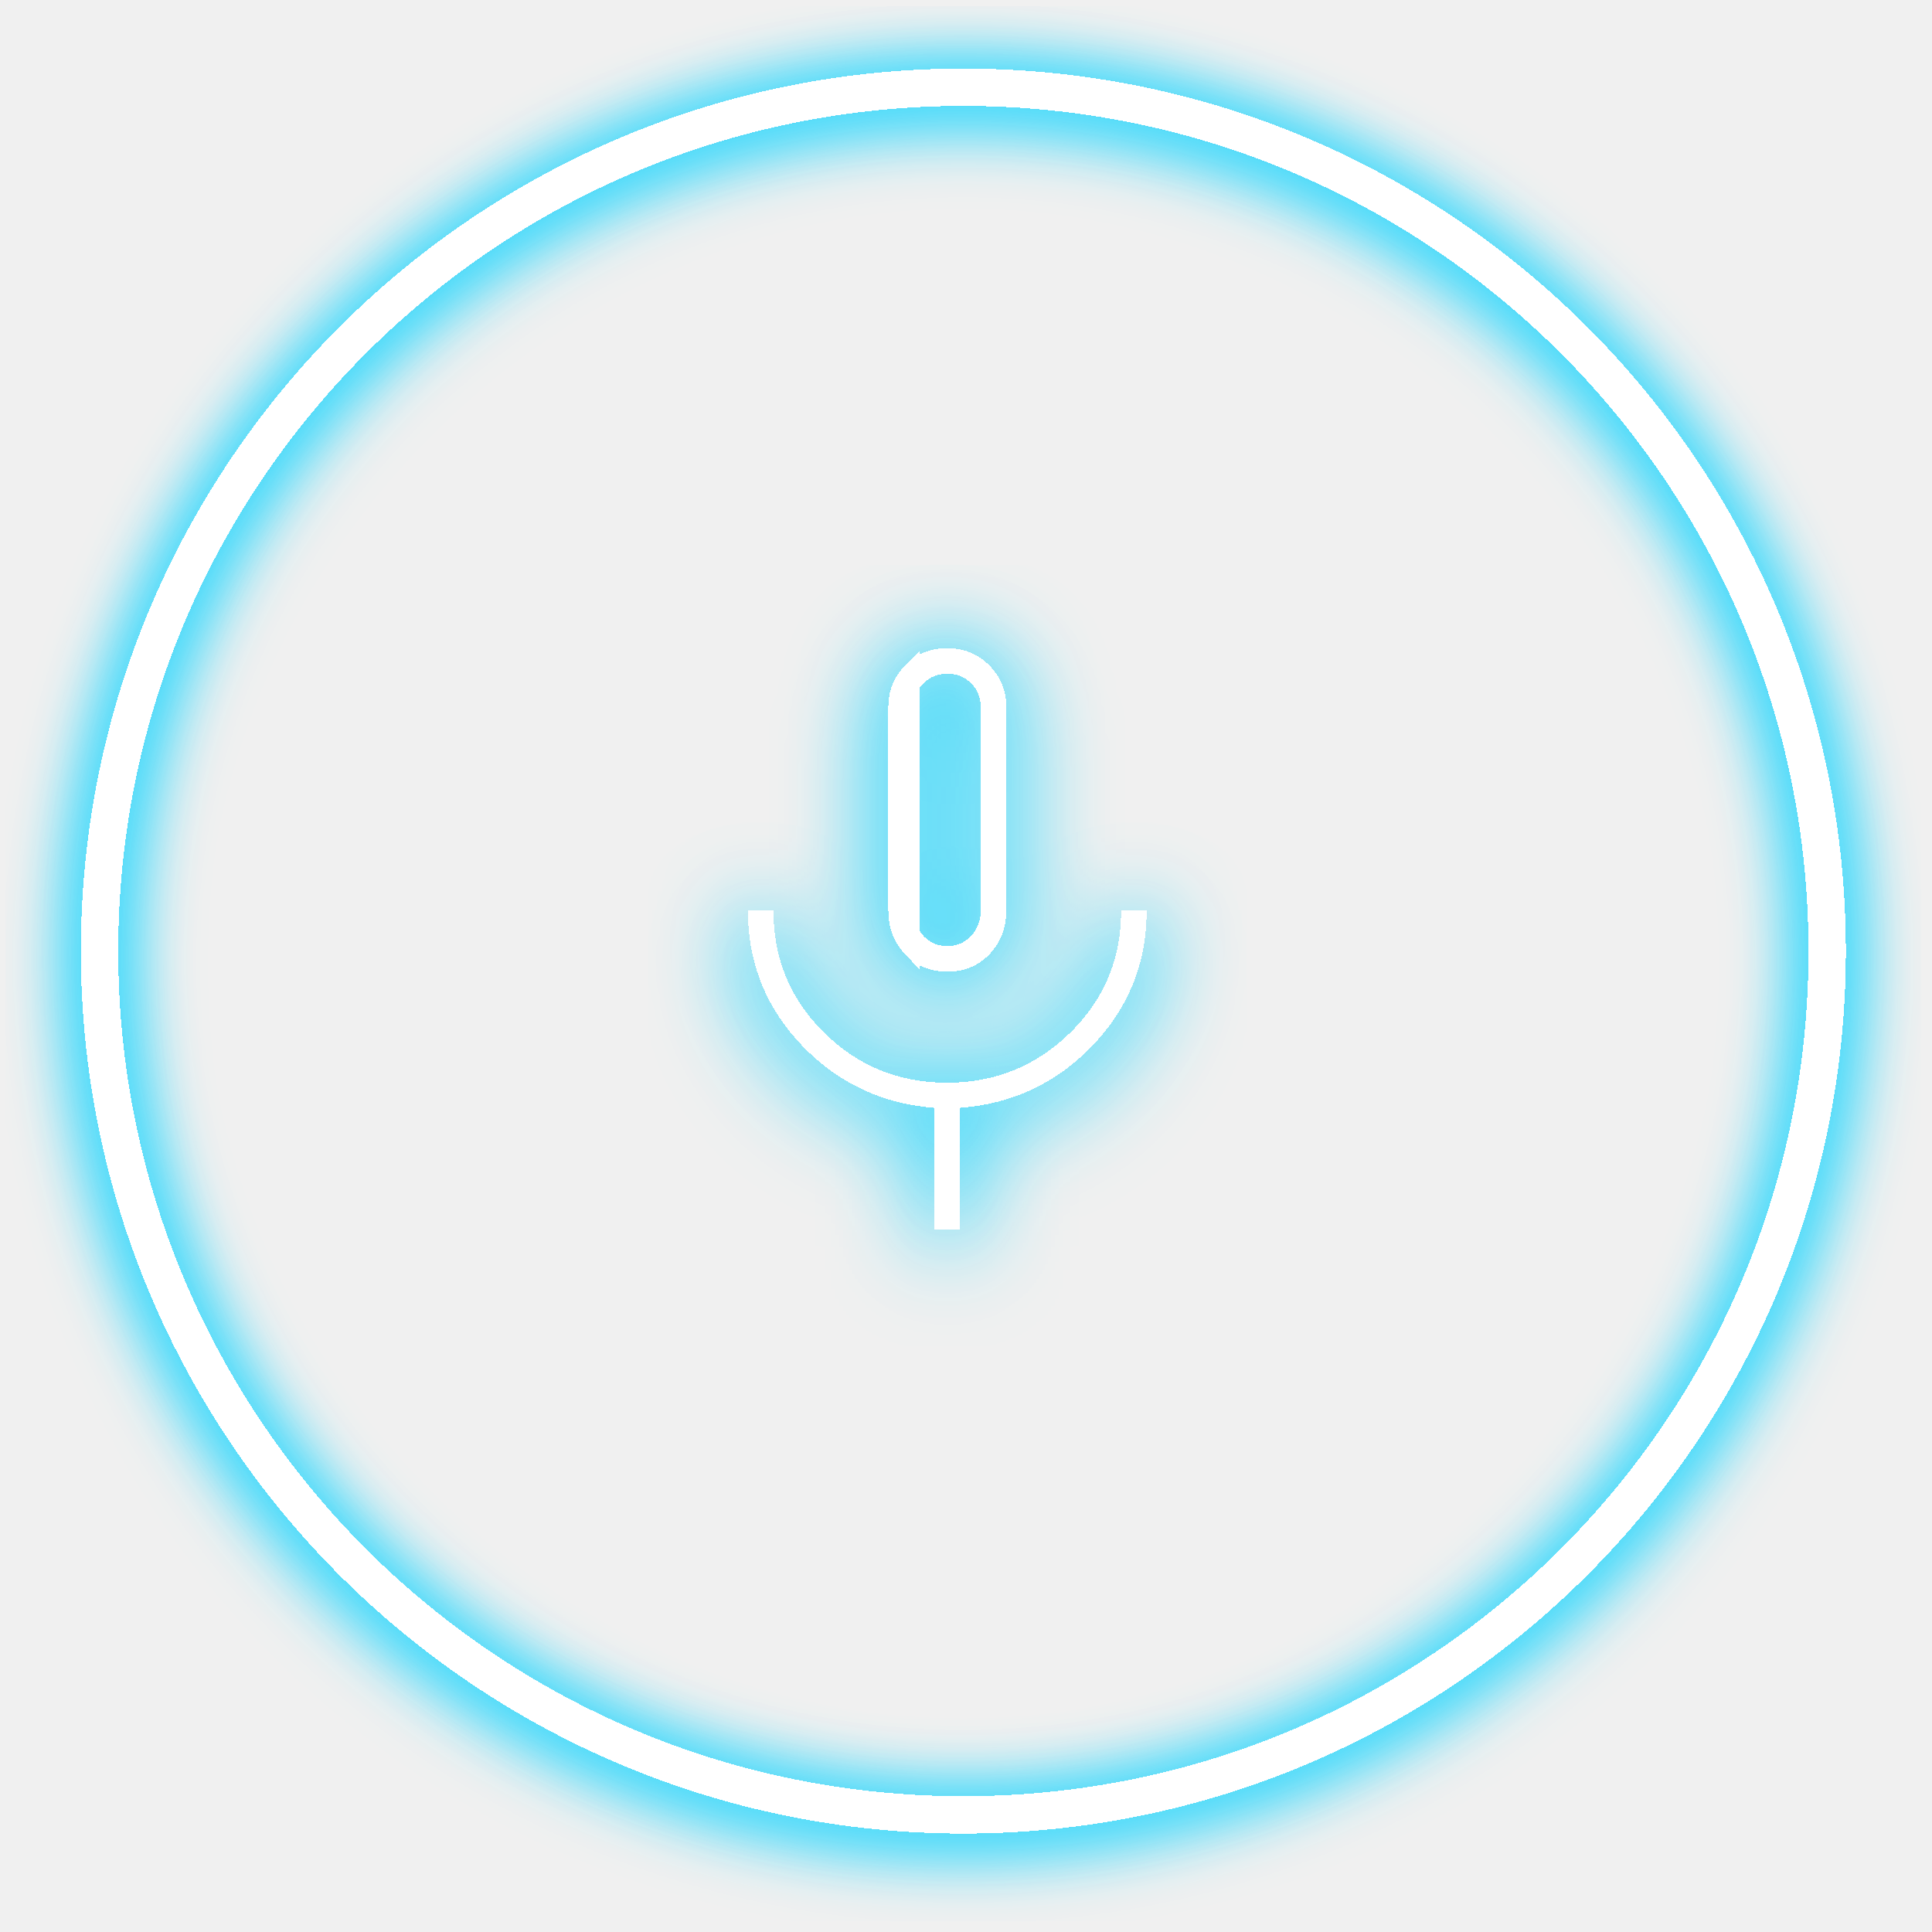
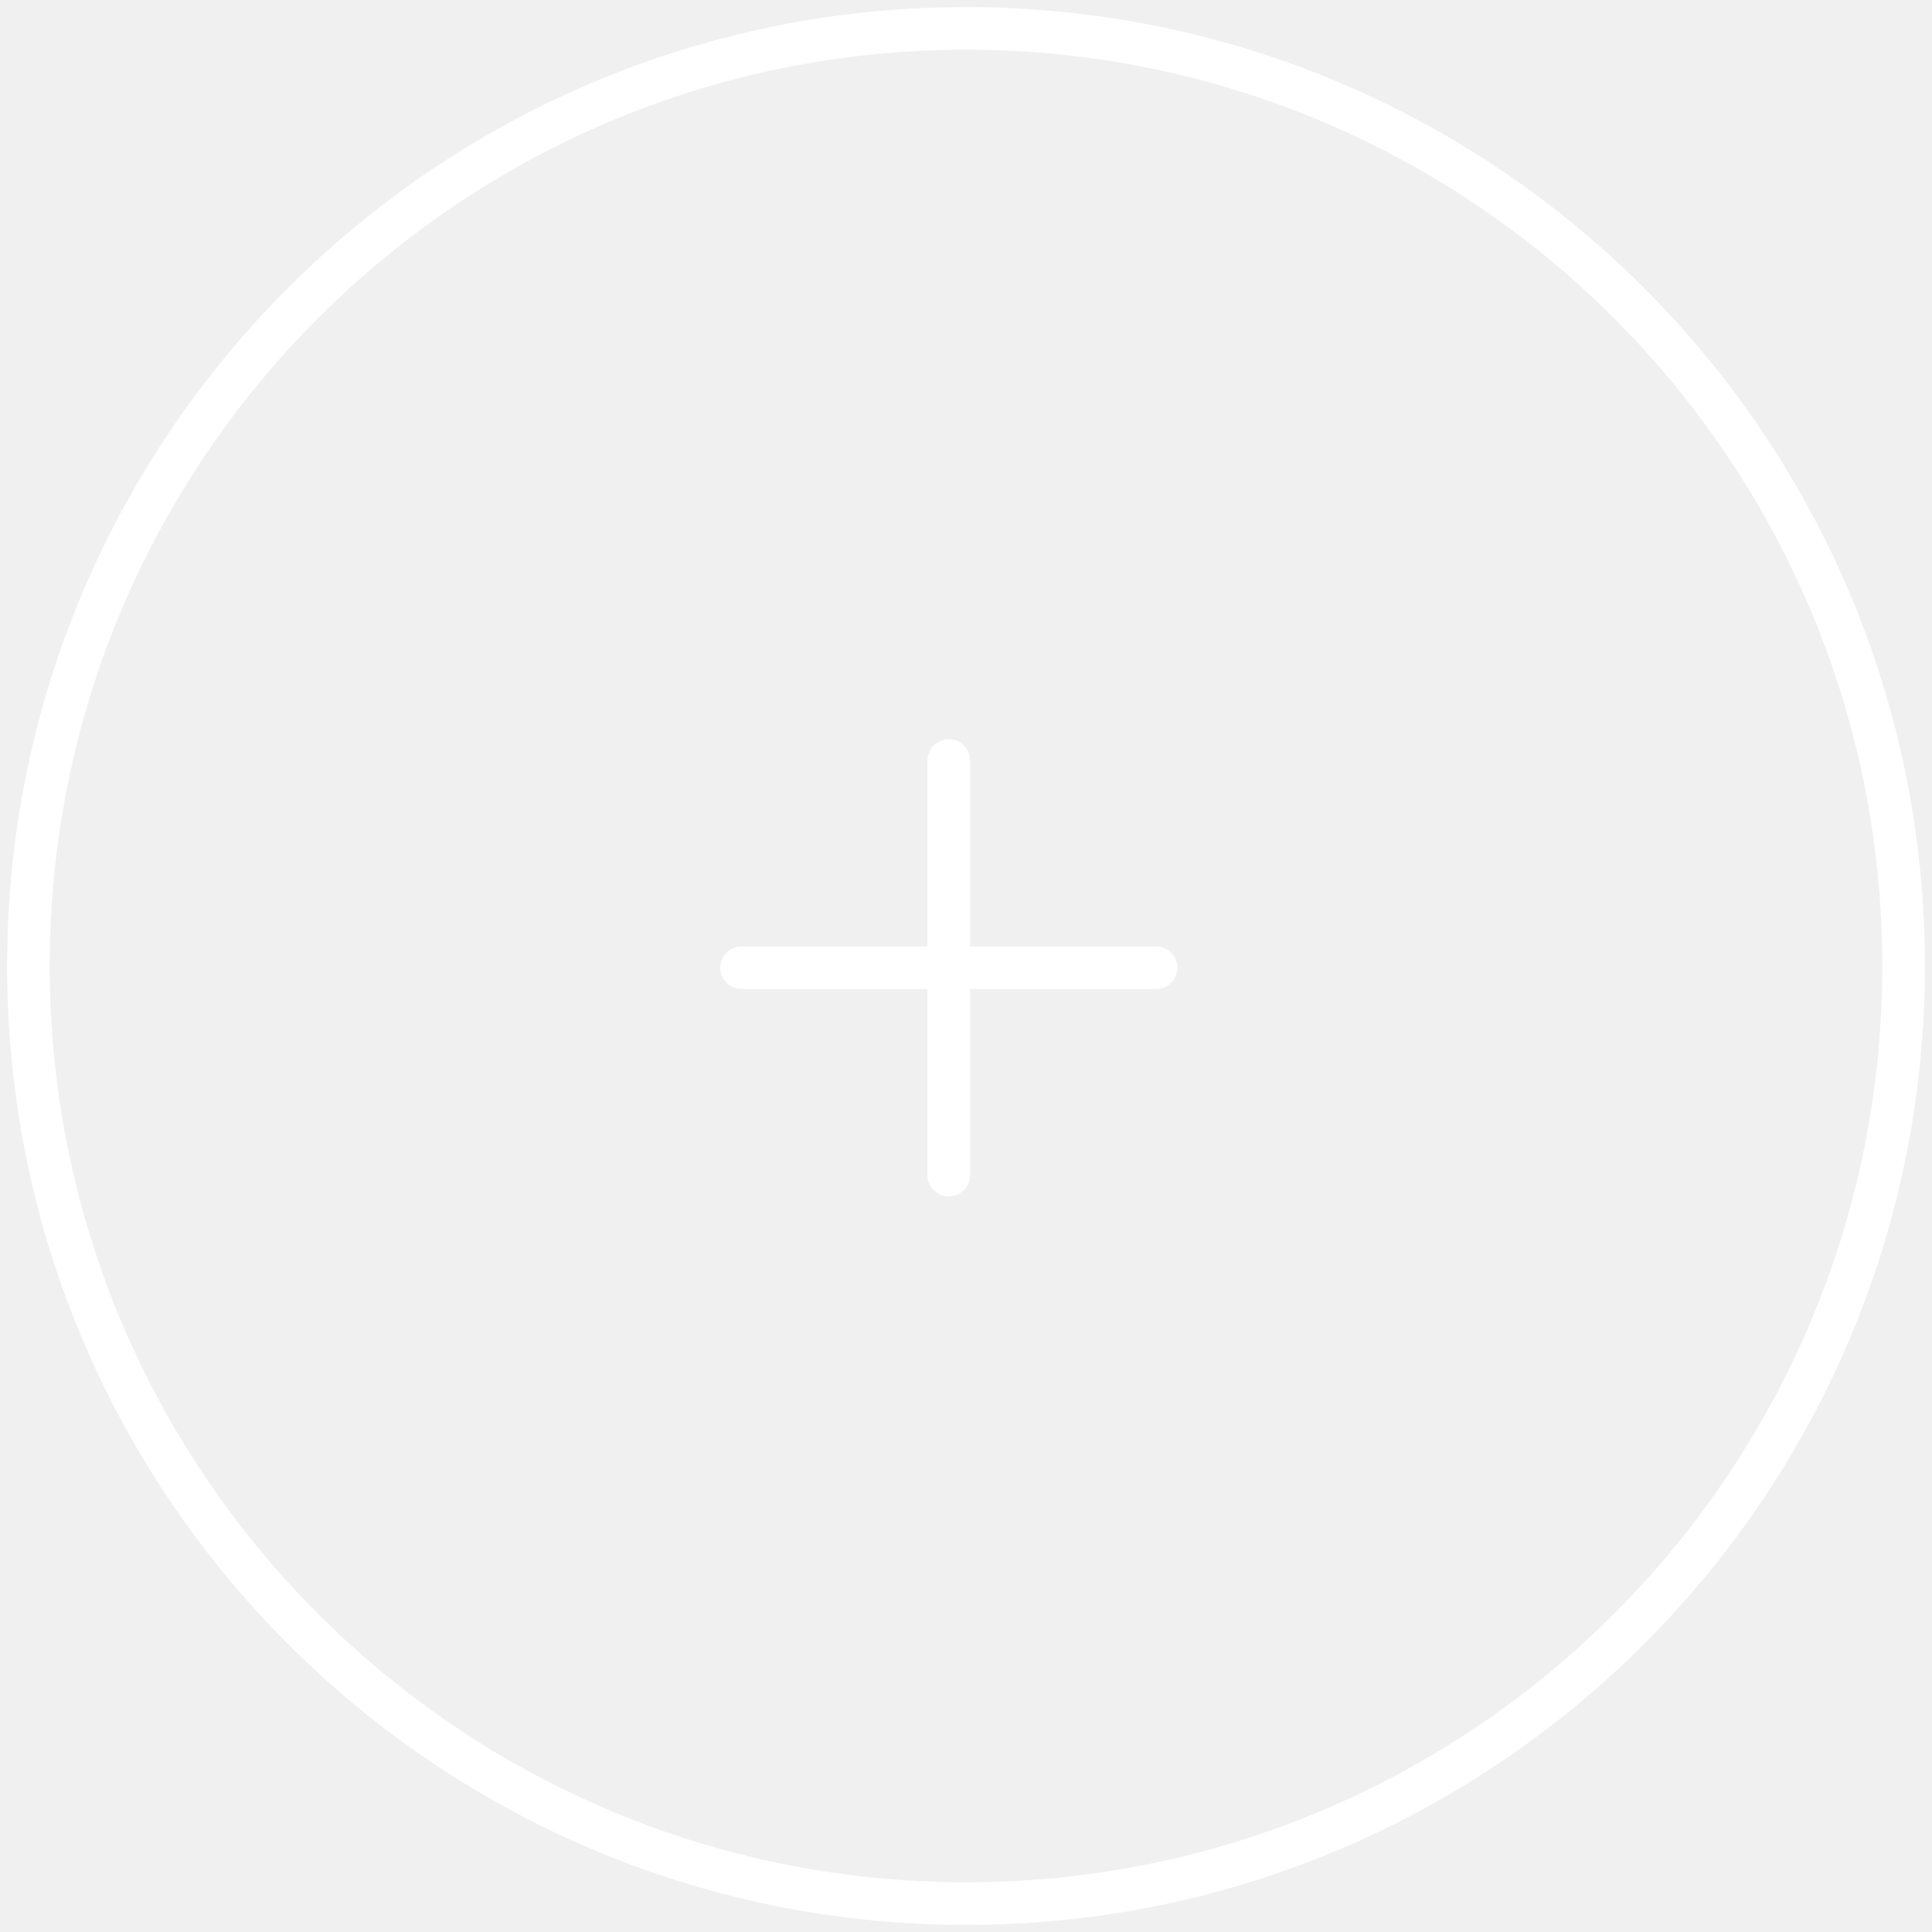
- <svg xmlns="http://www.w3.org/2000/svg" width="155" height="155" fill="none">
-   <g filter="url(#a)">
-     <circle cx="77.289" cy="76.302" r="69.302" stroke="#fff" stroke-width="3" shape-rendering="crispEdges" />
-   </g>
-   <mask id="b" width="64" height="64" x="44" y="44" maskUnits="userSpaceOnUse" style="mask-type:alpha">
-     <path fill="#D9D9D9" d="M44 44h64v64H44z" />
-   </mask>
-   <g filter="url(#c)" mask="url(#b)">
-     <path stroke="#fff" stroke-width="1.333" d="M73.085 76.081c.754.801 1.708 1.206 2.915 1.206s2.161-.405 2.915-1.206c.764-.811 1.152-1.81 1.152-3.04V56.718c0-1.13-.387-2.075-1.174-2.87-.781-.788-1.732-1.181-2.897-1.181-1.165 0-2.114.393-2.893 1.181l-.018 22.233Zm0 0c-.764-.811-1.152-1.81-1.152-3.04V56.718c0-1.131.386-2.075 1.17-2.87l-.018 22.233Zm3.274 12.801V98h-.718v-9.736l-.616-.047c-4.036-.305-7.427-1.903-10.205-4.806-2.619-2.736-3.995-5.96-4.14-9.703h.718c.149 3.761 1.572 6.981 4.26 9.624 2.842 2.794 6.295 4.196 10.32 4.196 4.026 0 7.486-1.402 10.342-4.195 2.702-2.643 4.132-5.863 4.282-9.625h.718c-.145 3.742-1.521 6.967-4.14 9.703-2.778 2.903-6.17 4.5-10.205 4.806l-.616.047v.618ZM76 76.569c.946 0 1.763-.348 2.403-1.035.638-.685.946-1.54.946-2.514V56.718c0-.925-.322-1.73-.968-2.373-.645-.642-1.454-.96-2.381-.96-.927 0-1.736.318-2.38.96-.647.642-.969 1.448-.969 2.373v16.323c0 .964.31 1.81.946 2.493.64.687 1.457 1.035 2.403 1.035Z" shape-rendering="crispEdges" />
-   </g>
-   <defs>
-     <filter id="a" width="153.604" height="153.604" x=".487" y=".5" color-interpolation-filters="sRGB" filterUnits="userSpaceOnUse">
-       <feFlood flood-opacity="0" result="BackgroundImageFix" />
-       <feColorMatrix in="SourceAlpha" result="hardAlpha" values="0 0 0 0 0 0 0 0 0 0 0 0 0 0 0 0 0 0 127 0" />
-       <feOffset />
-       <feGaussianBlur stdDeviation="2.5" />
-       <feColorMatrix values="0 0 0 0 0 0 0 0 0 0.82 0 0 0 0 1 0 0 0 1 0" />
-       <feBlend in2="BackgroundImageFix" result="effect1_dropShadow_11324_10533" />
-       <feColorMatrix in="SourceAlpha" result="hardAlpha" values="0 0 0 0 0 0 0 0 0 0 0 0 0 0 0 0 0 0 127 0" />
-       <feOffset dy="1" />
-       <feGaussianBlur stdDeviation="3" />
-       <feComposite in2="hardAlpha" operator="out" />
-       <feColorMatrix values="0 0 0 0 0 0 0 0 0 0.82 0 0 0 0 1 0 0 0 1 0" />
-       <feBlend in2="effect1_dropShadow_11324_10533" result="effect2_dropShadow_11324_10533" />
-       <feBlend in="SourceGraphic" in2="effect2_dropShadow_11324_10533" result="shape" />
-     </filter>
-     <filter id="c" width="48" height="62.667" x="52" y="45.333" color-interpolation-filters="sRGB" filterUnits="userSpaceOnUse">
-       <feFlood flood-opacity="0" result="BackgroundImageFix" />
-       <feColorMatrix in="SourceAlpha" result="hardAlpha" values="0 0 0 0 0 0 0 0 0 0 0 0 0 0 0 0 0 0 127 0" />
-       <feOffset />
-       <feGaussianBlur stdDeviation="3.333" />
-       <feColorMatrix values="0 0 0 0 0 0 0 0 0 0.82 0 0 0 0 1 0 0 0 1 0" />
-       <feBlend in2="BackgroundImageFix" result="effect1_dropShadow_11324_10533" />
-       <feColorMatrix in="SourceAlpha" result="hardAlpha" values="0 0 0 0 0 0 0 0 0 0 0 0 0 0 0 0 0 0 127 0" />
-       <feOffset dy="1.333" />
-       <feGaussianBlur stdDeviation="4" />
-       <feComposite in2="hardAlpha" operator="out" />
-       <feColorMatrix values="0 0 0 0 0 0 0 0 0 0.82 0 0 0 0 1 0 0 0 1 0" />
-       <feBlend in2="effect1_dropShadow_11324_10533" result="effect2_dropShadow_11324_10533" />
-       <feBlend in="SourceGraphic" in2="effect2_dropShadow_11324_10533" result="shape" />
-     </filter>
-   </defs>
+ <svg xmlns="http://www.w3.org/2000/svg" width="68" height="68" viewBox="0 0 68 68" fill="none">
+   <circle cx="34" cy="34" r="33" stroke="white" stroke-width="1.5" />
+   <path d="M26.1 34.062H40.691M33.395 41.358V26.767" stroke="white" stroke-width="1.5" stroke-linecap="round" />
</svg>
